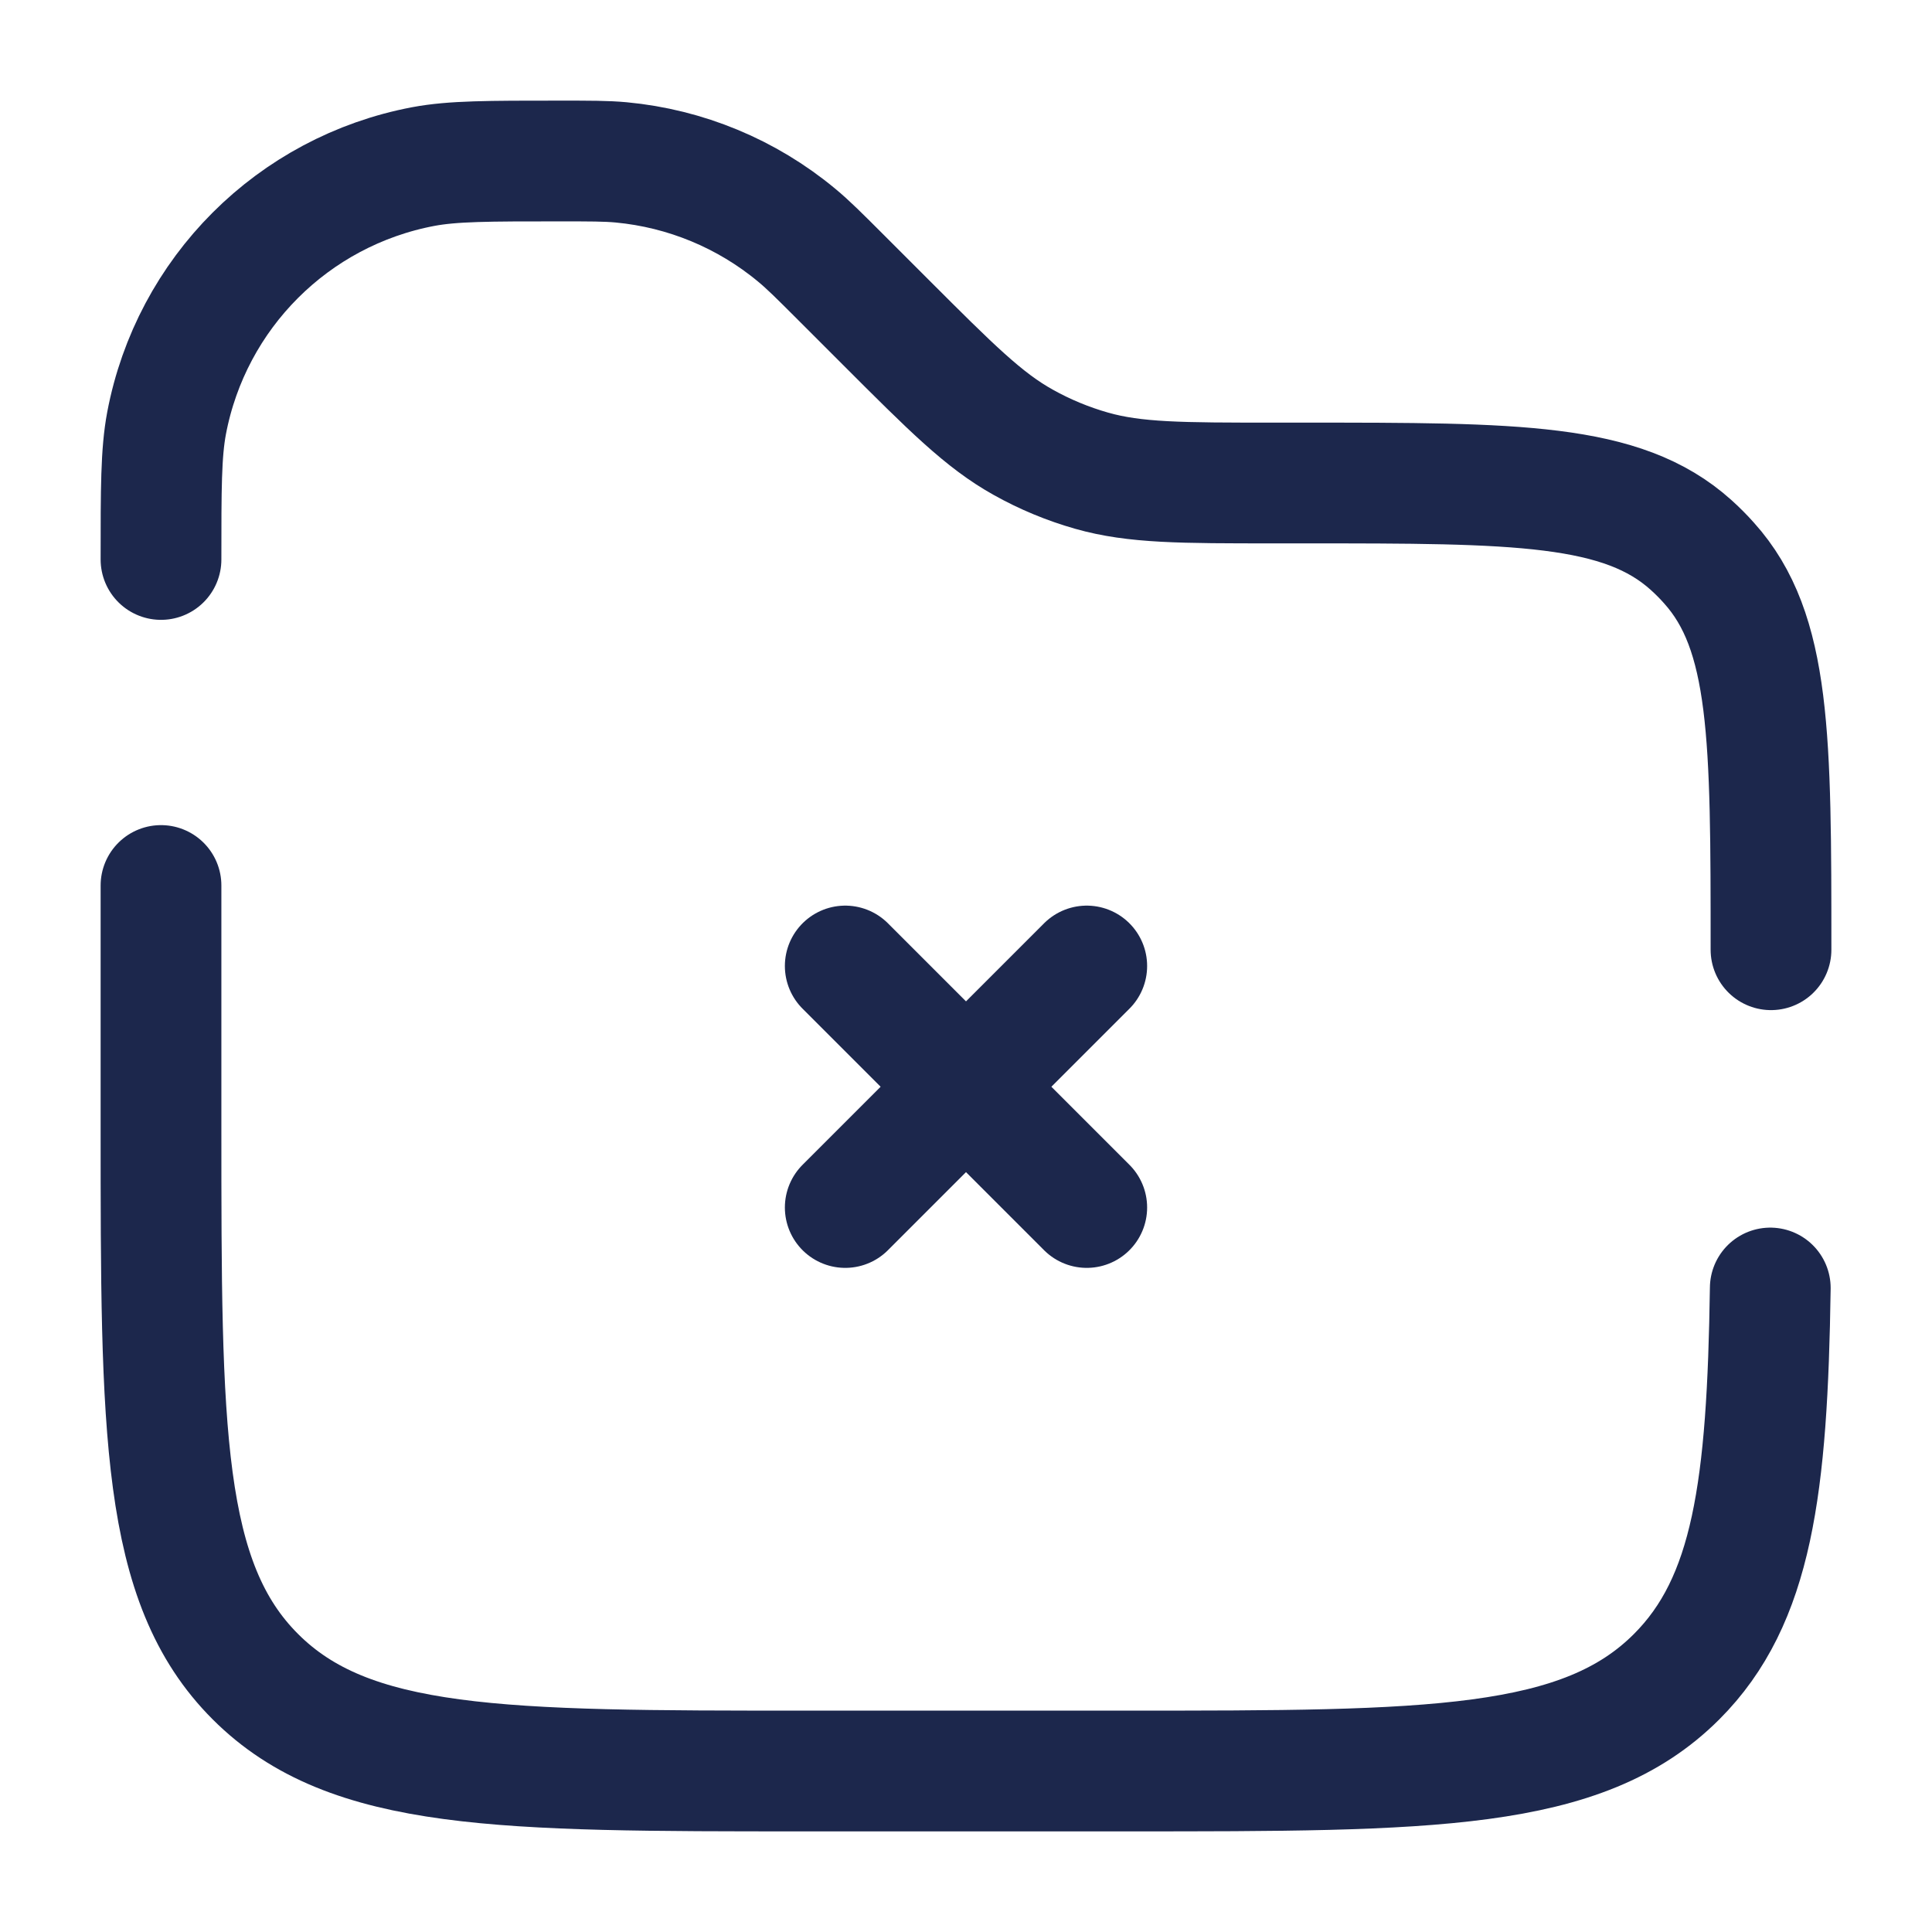
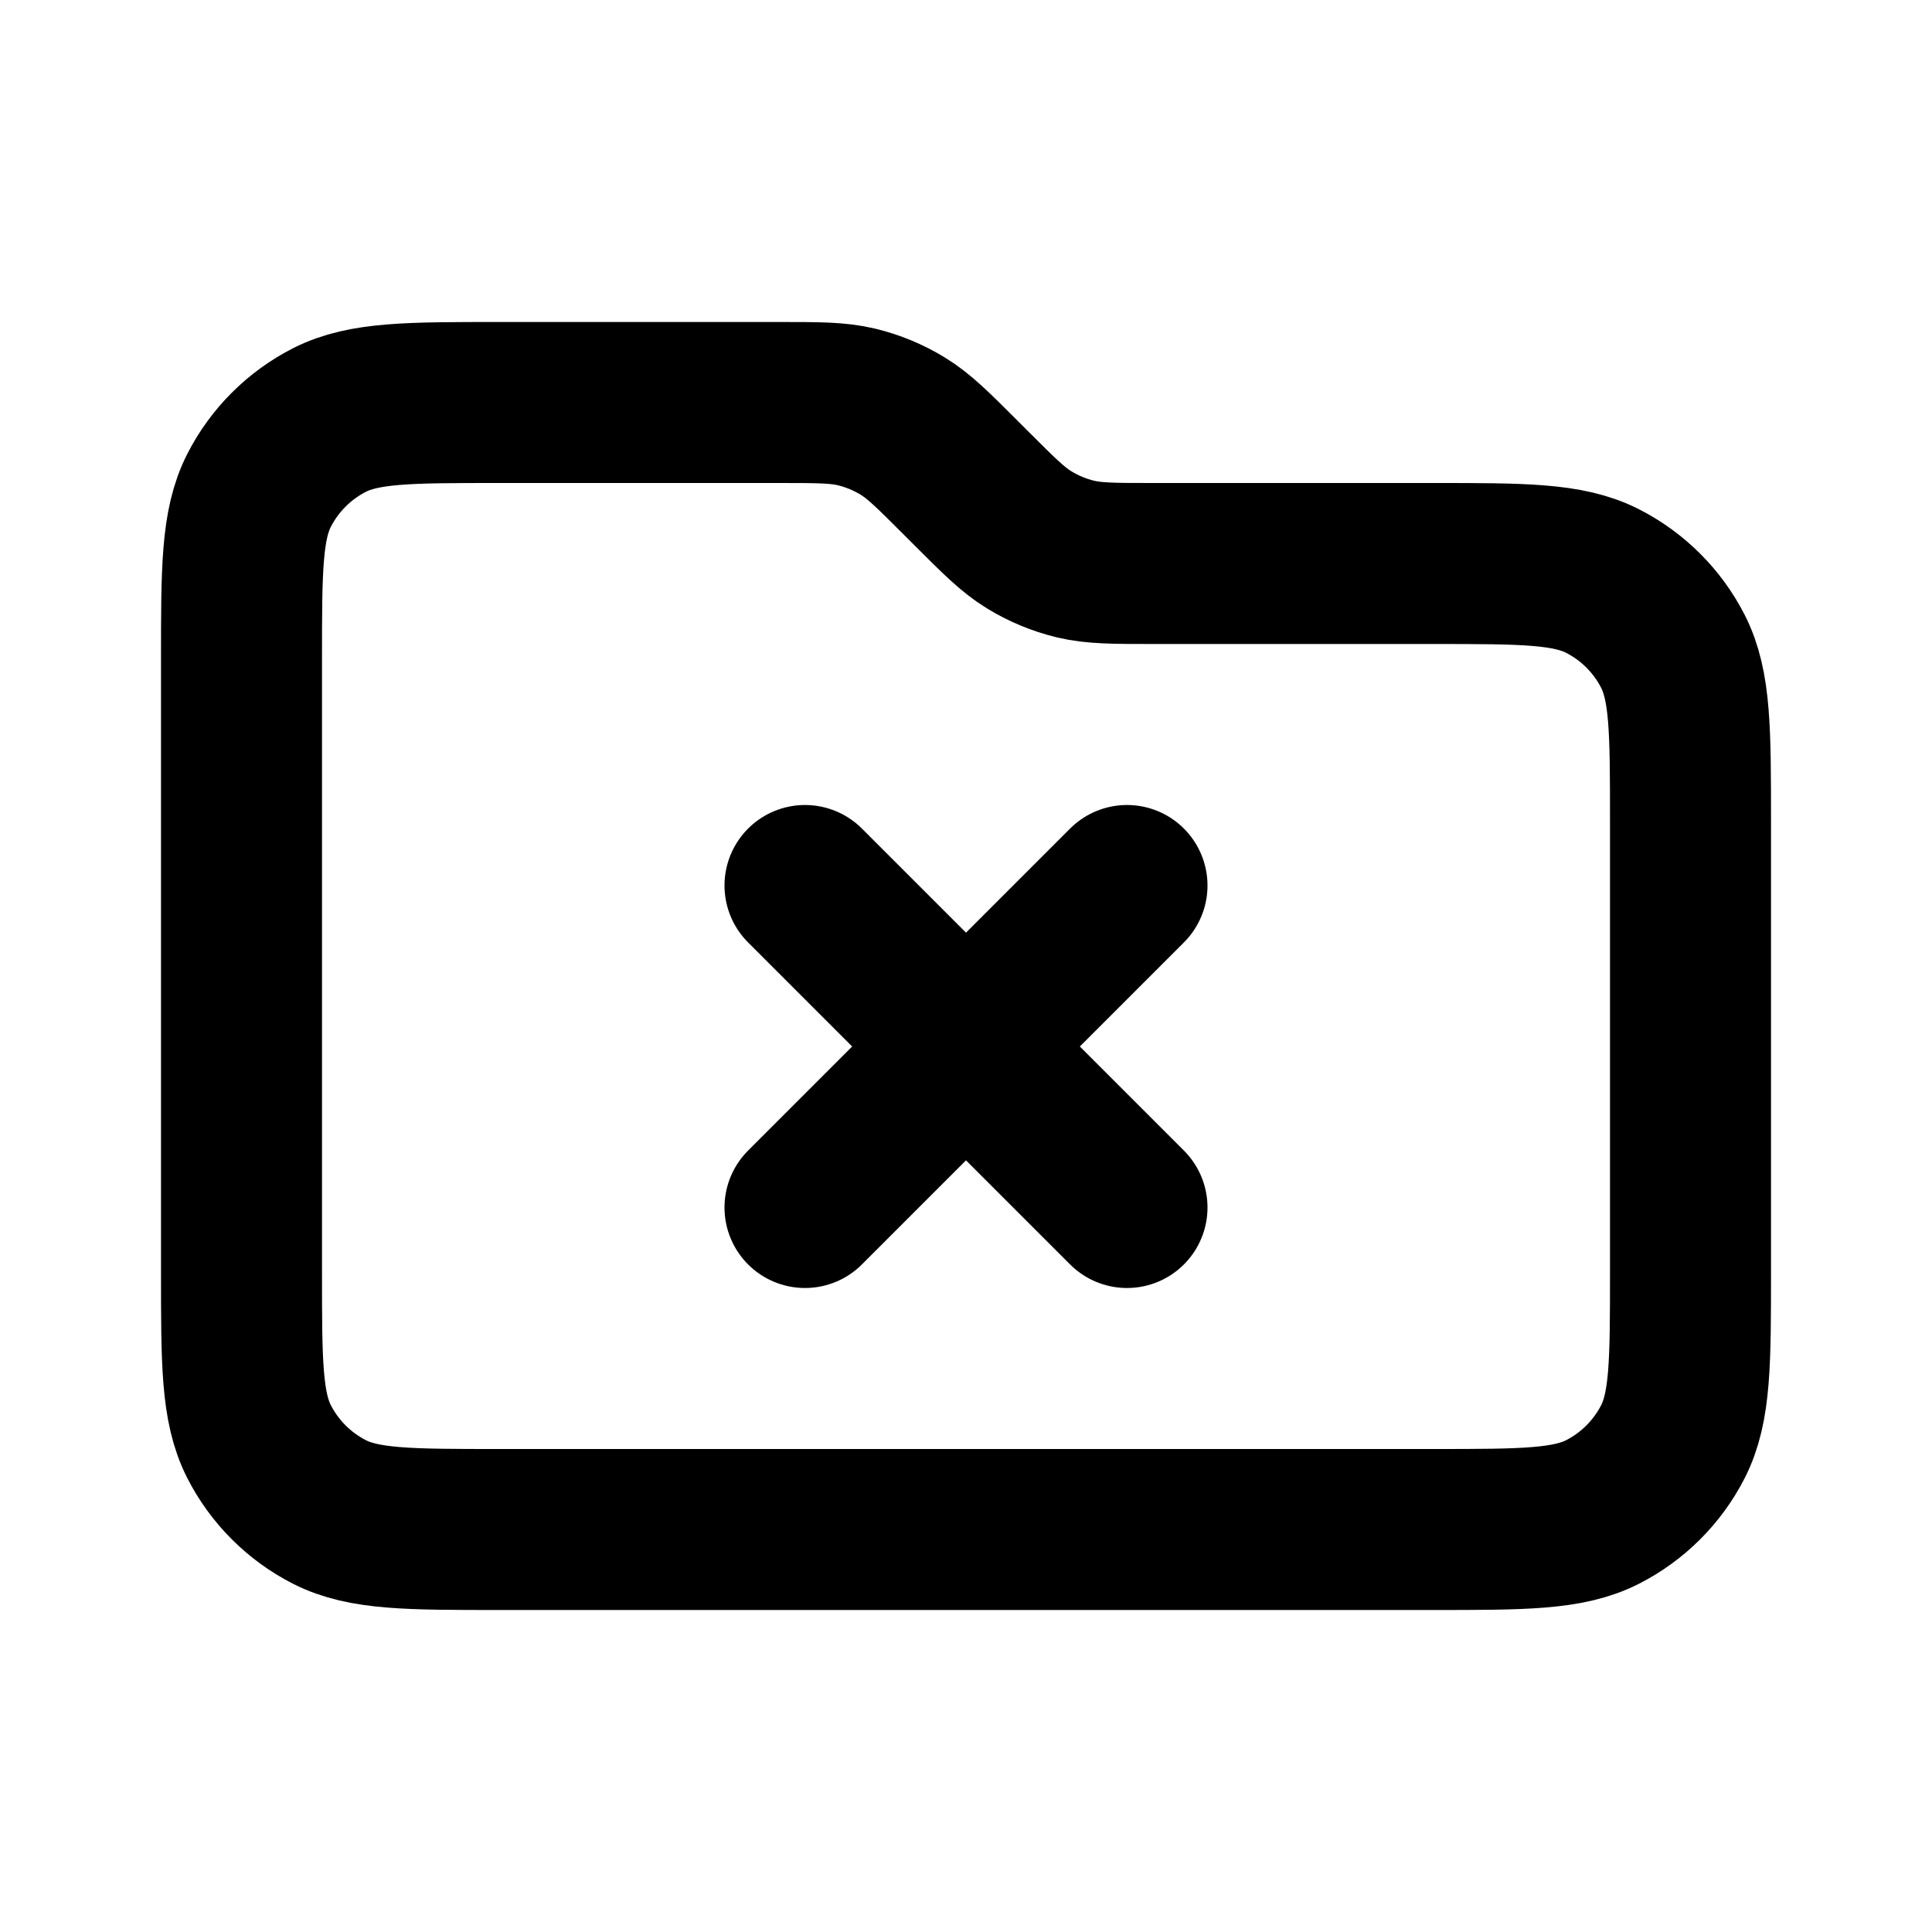
<svg xmlns="http://www.w3.org/2000/svg" width="800px" height="800px" viewBox="0 0 24 24" fill="none">
-   <path d="M10.5 15L13.5 12M13.5 15L10.5 12" stroke="#1C274C" stroke-width="1.5" stroke-linecap="round" />
-   <path d="M22 11.798C22 9.166 22 7.849 21.23 6.994C21.16 6.915 21.085 6.84 21.006 6.769C20.151 6 18.834 6 16.202 6H15.828C14.675 6 14.098 6 13.56 5.847C13.265 5.763 12.98 5.645 12.712 5.495C12.224 5.224 11.816 4.816 11 4L10.45 3.45C10.176 3.176 10.04 3.04 9.896 2.921C9.277 2.407 8.517 2.092 7.716 2.017C7.53 2 7.336 2 6.95 2C6.067 2 5.626 2 5.258 2.069C3.64 2.375 2.375 3.64 2.069 5.258C2 5.626 2 6.067 2 6.95M21.991 16C21.955 18.48 21.771 19.885 20.828 20.828C19.657 22 17.771 22 14 22H10C6.229 22 4.343 22 3.172 20.828C2 19.657 2 17.771 2 14V11" stroke="#1C274C" stroke-width="1.5" stroke-linecap="round" />
+   <path d="M10 11L14 15M14 11L10 15M12.063 6.063L11.937 5.937C11.591 5.591 11.418 5.418 11.217 5.295C11.038 5.185 10.842 5.104 10.639 5.055C10.408 5 10.164 5 9.675 5H6.2C5.08 5 4.52 5 4.092 5.218C3.716 5.41 3.41 5.716 3.218 6.092C3 6.52 3 7.08 3 8.2V15.8C3 16.92 3 17.48 3.218 17.908C3.41 18.284 3.716 18.59 4.092 18.782C4.52 19 5.08 19 6.2 19H17.8C18.92 19 19.48 19 19.908 18.782C20.284 18.59 20.59 18.284 20.782 17.908C21 17.48 21 16.92 21 15.8V10.2C21 9.08 21 8.52 20.782 8.092C20.59 7.716 20.284 7.41 19.908 7.218C19.48 7 18.92 7 17.8 7H14.325C13.836 7 13.592 7 13.361 6.945C13.158 6.896 12.962 6.815 12.783 6.705C12.582 6.582 12.409 6.409 12.063 6.063Z" stroke="#000000" stroke-width="2" stroke-linecap="round" stroke-linejoin="round" />
</svg>
